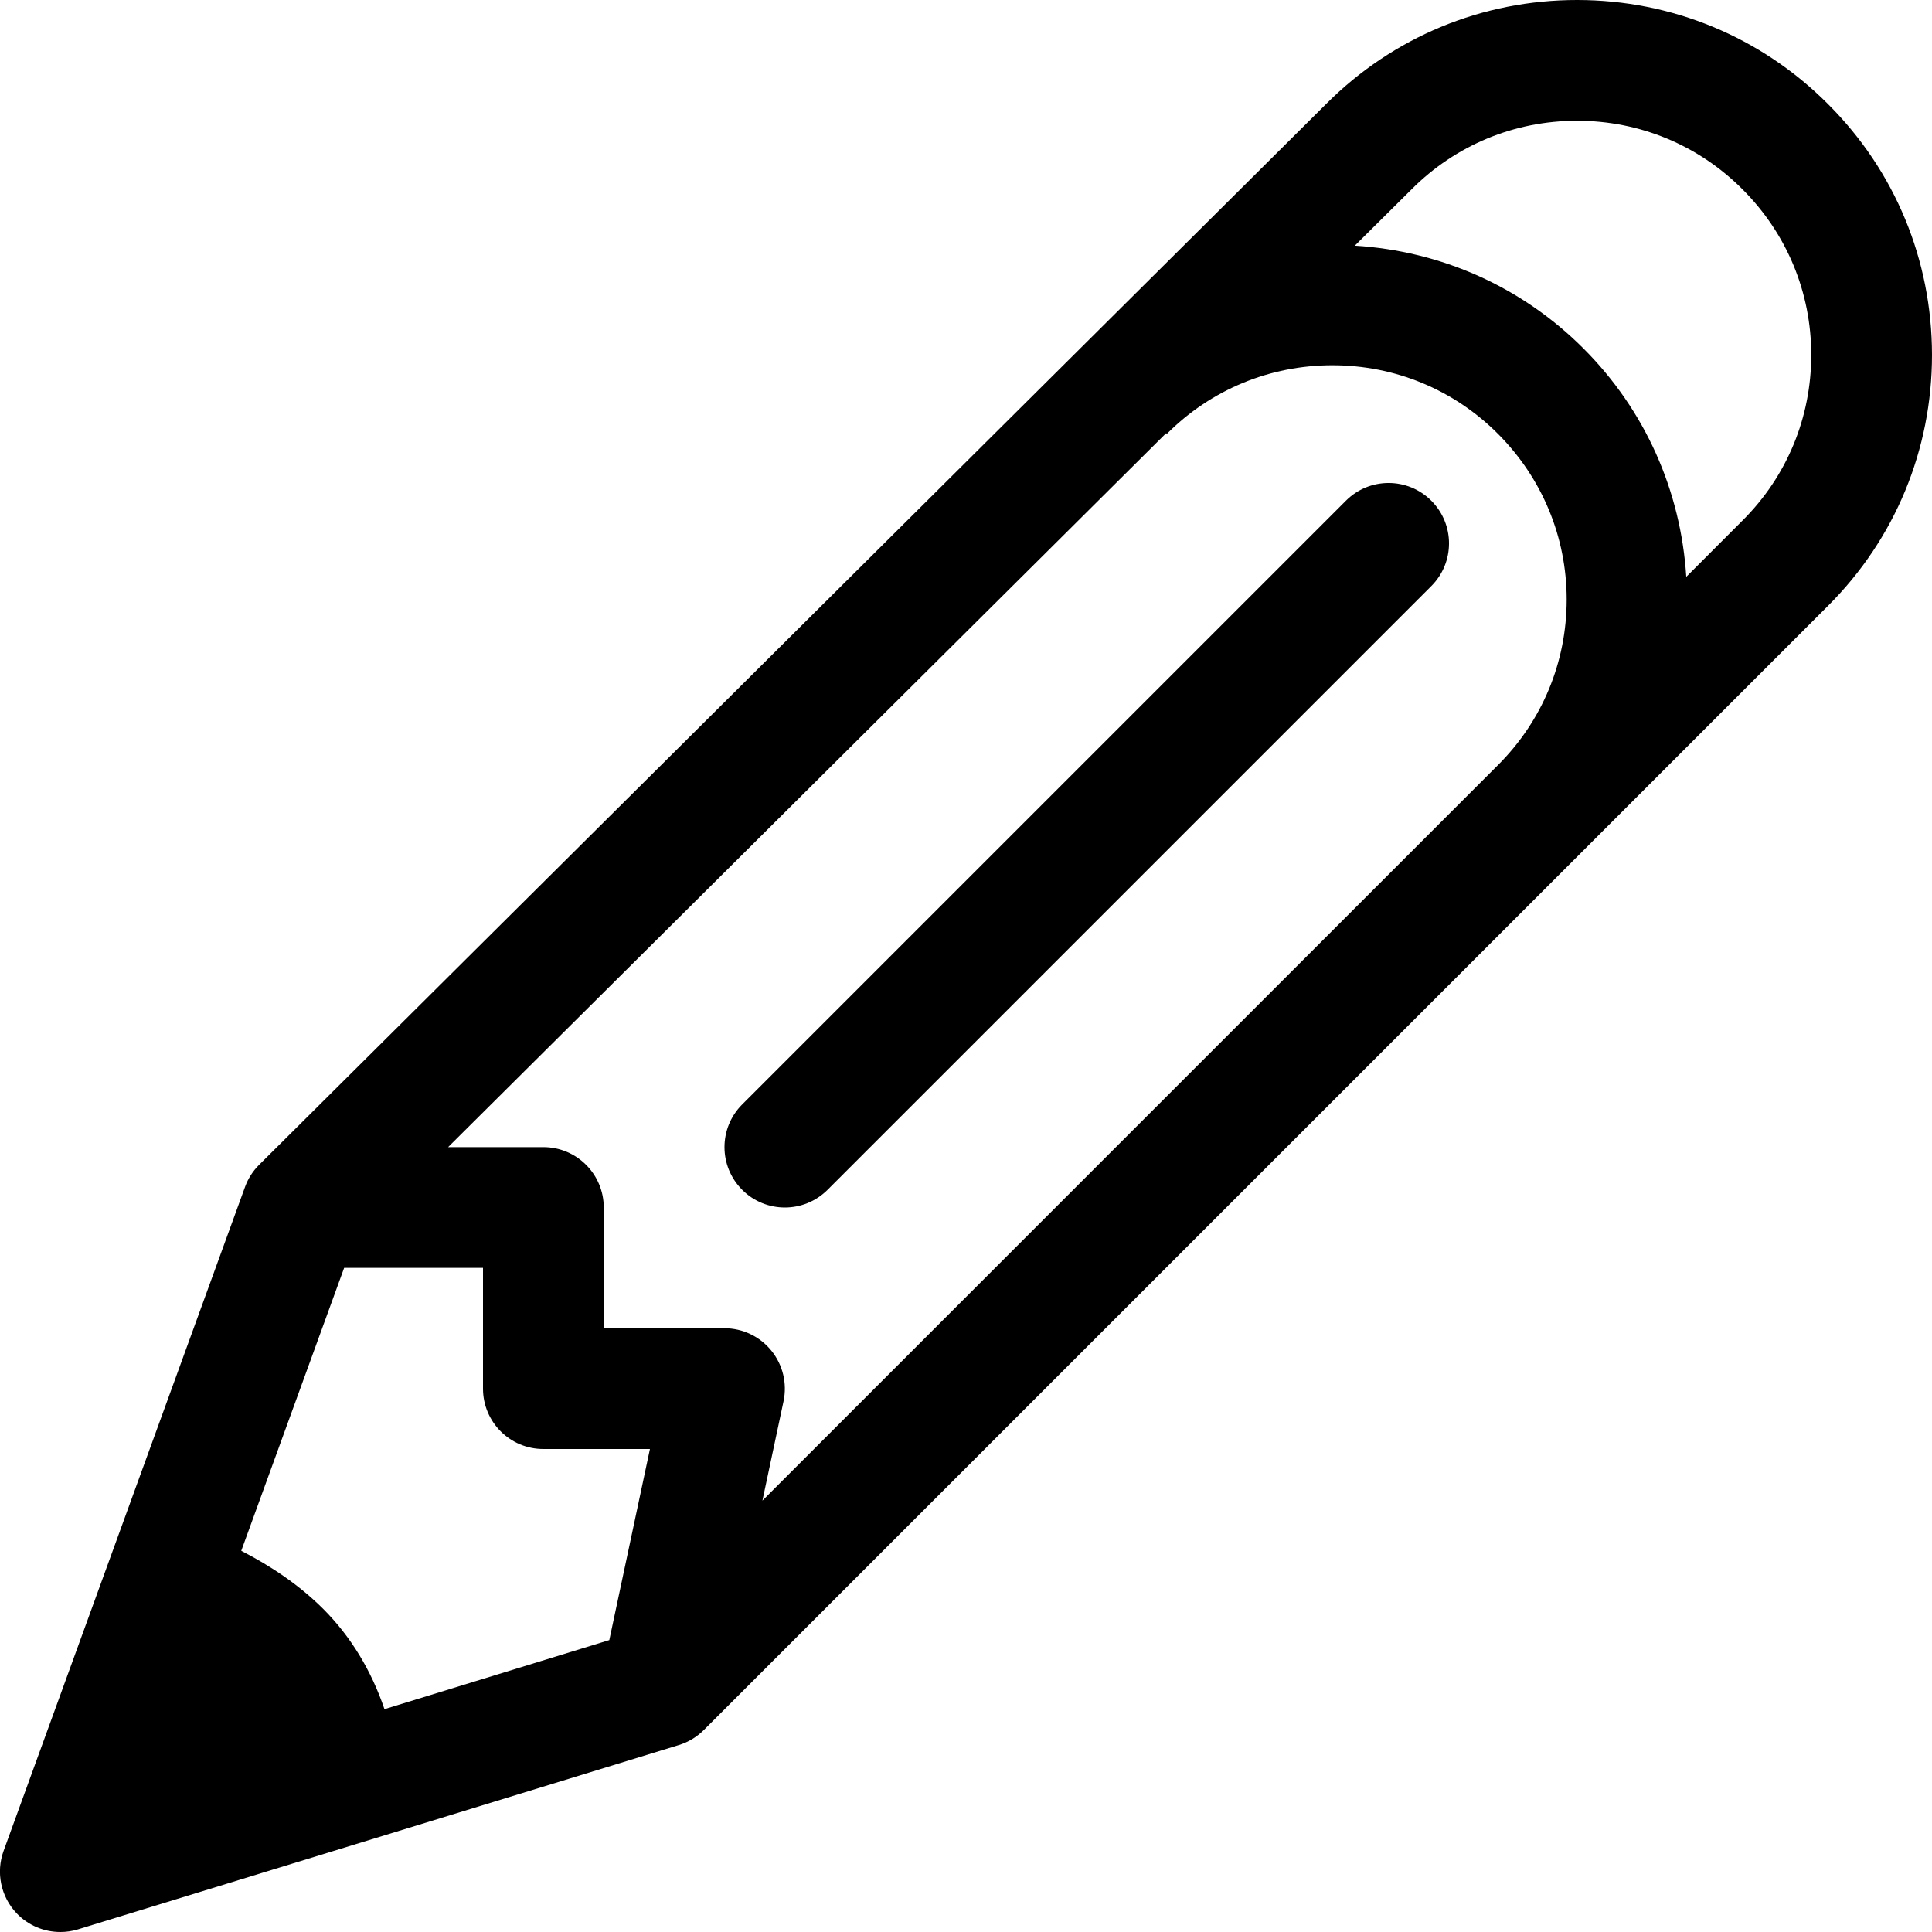
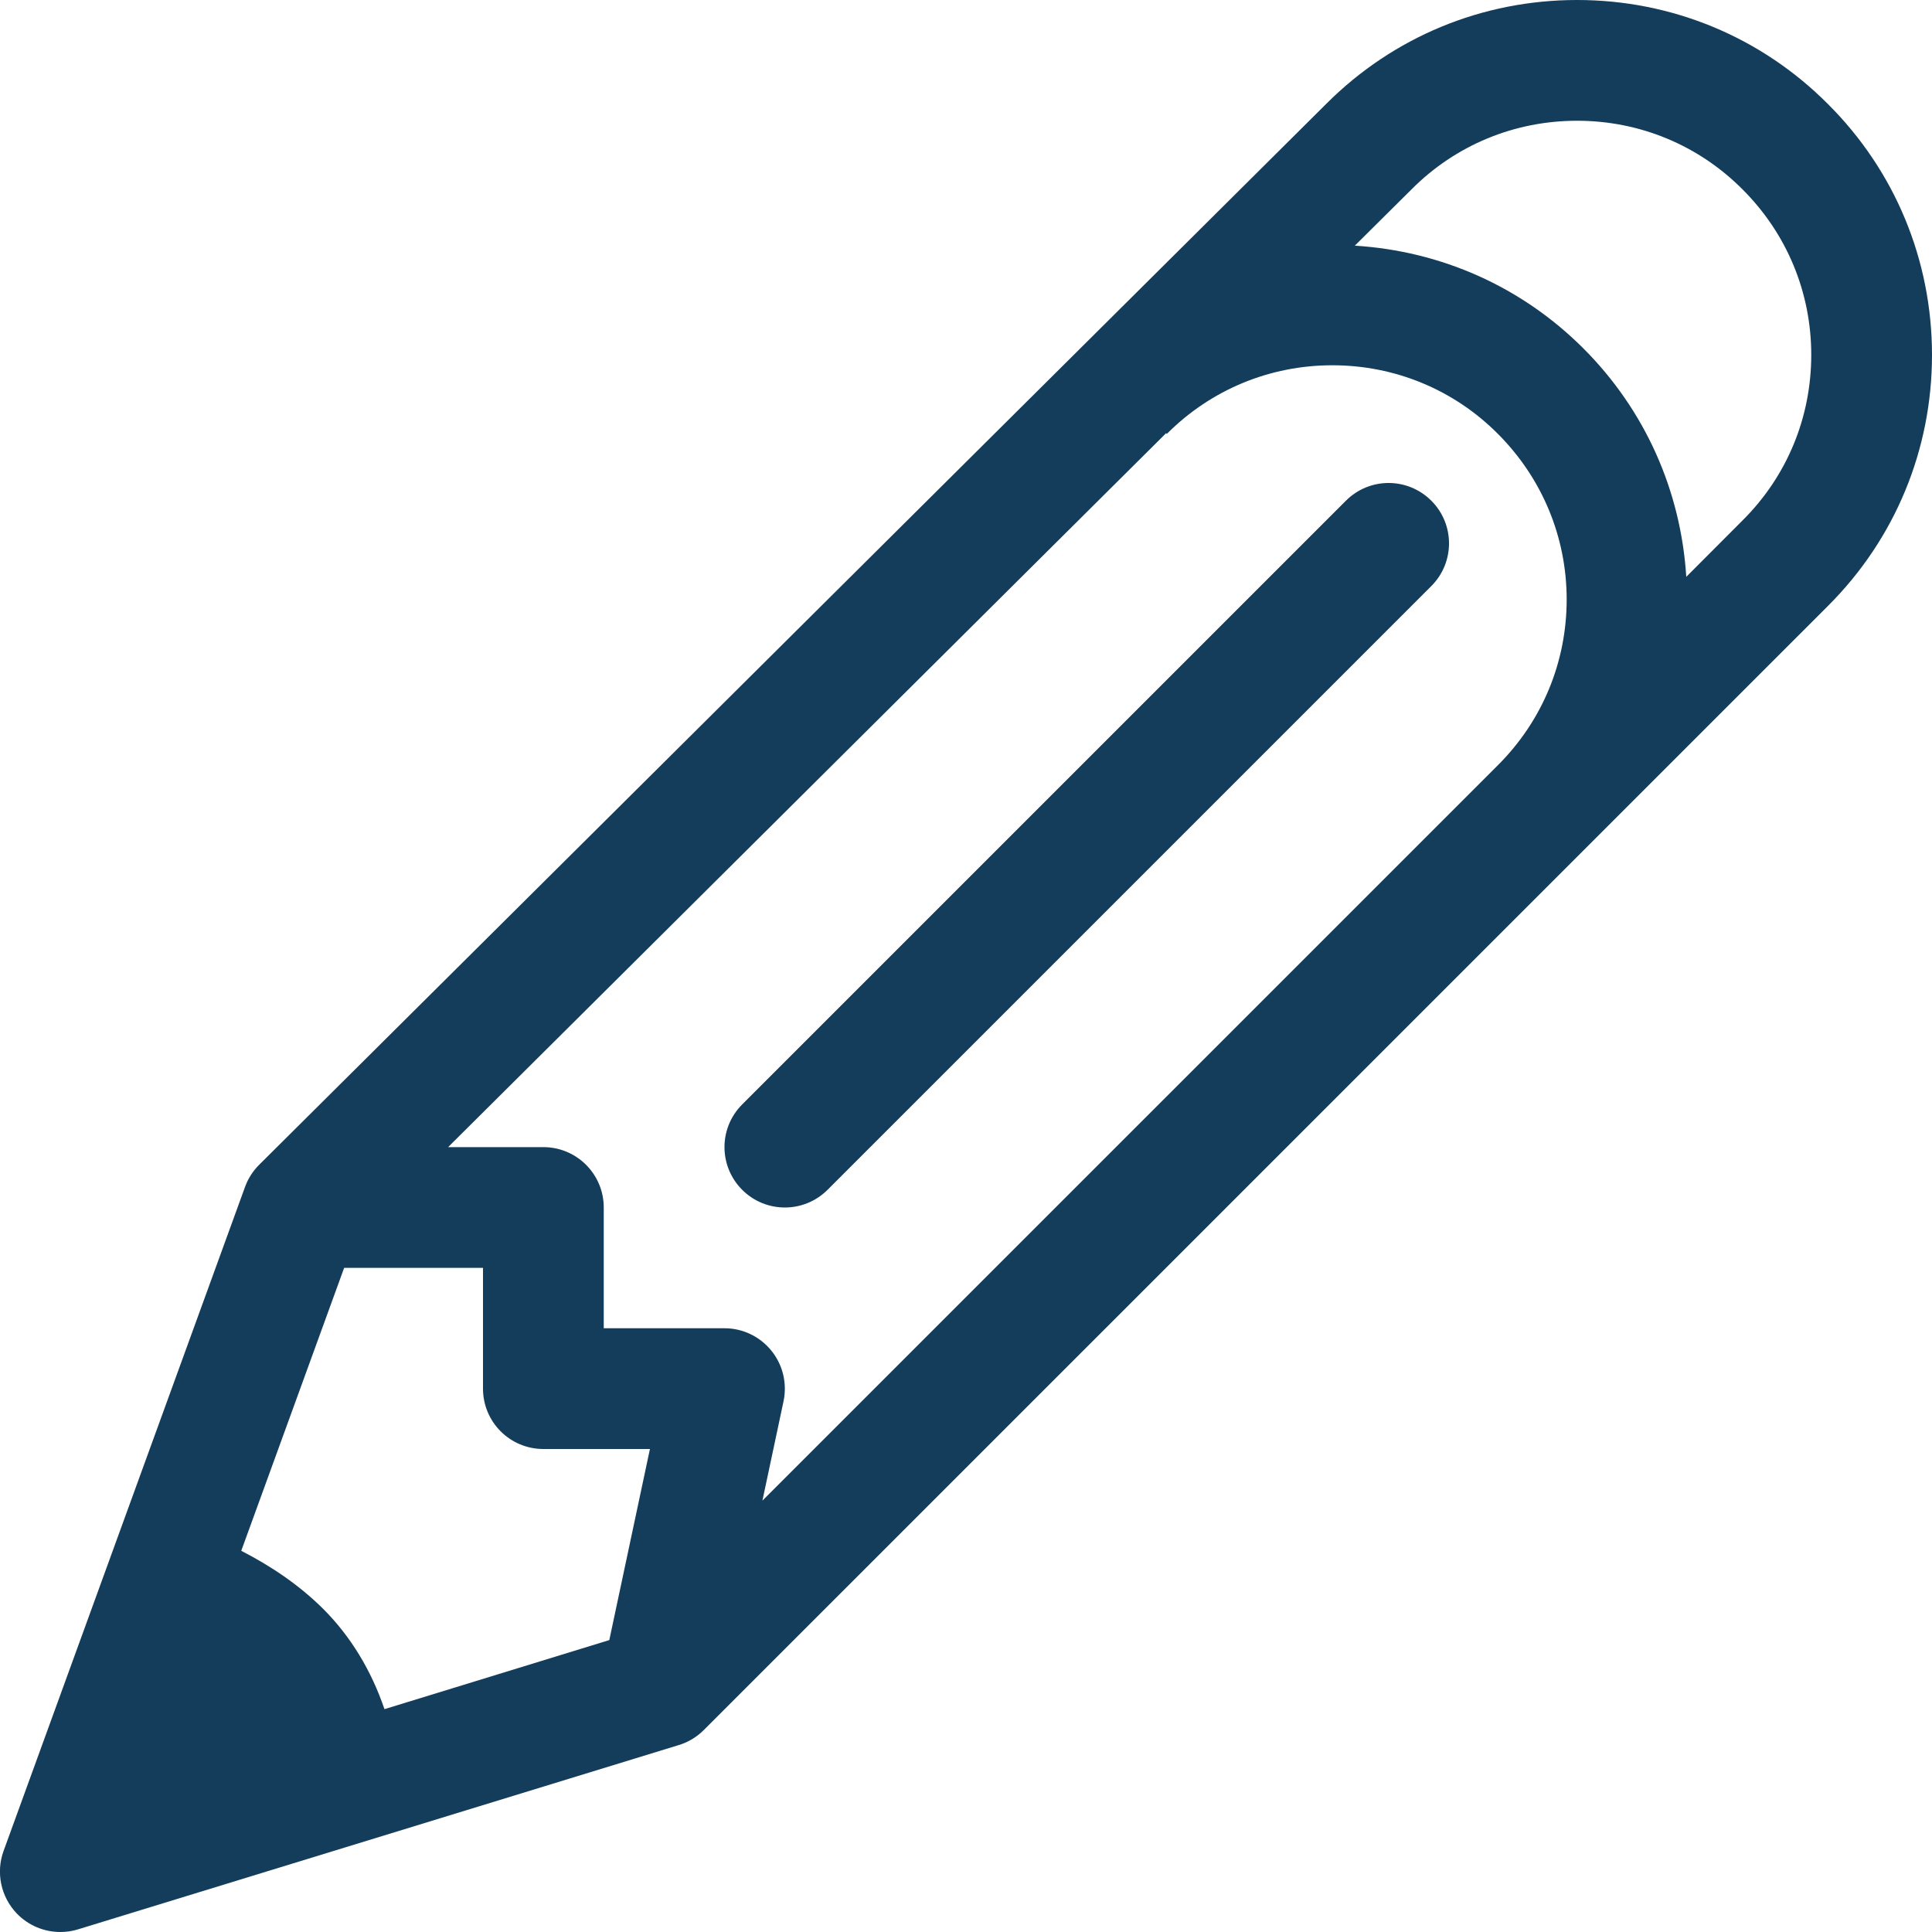
- <svg xmlns="http://www.w3.org/2000/svg" version="1.1" id="Capa_1" x="0px" y="0px" width="32px" height="32px" viewBox="0 0 32 32" style="enable-background:new 0 0 32 32;" xml:space="preserve">
+ <svg xmlns="http://www.w3.org/2000/svg" version="1.1" id="Capa_1" x="0px" y="0px" width="32px" height="32px" viewBox="0 0 32 32" enable-background="new 0 0 32 32" xml:space="preserve">
  <g>
    <g id="Pencil">
      <g>
-         <path d="M30.276,1.722C29.168,0.611,27.69,0,26.121,0s-3.045,0.61-4.154,1.72L4.294,19.291c-0.105,0.104-0.185,0.229-0.235,0.367     l-4,11c-0.129,0.355-0.046,0.756,0.215,1.031C0.466,31.891,0.729,32,1,32c0.098,0,0.196-0.014,0.293-0.044l9.949-3.052     c0.156-0.047,0.298-0.133,0.414-0.248l18.621-18.621C31.389,8.926,32,7.448,32,5.878C31.999,4.309,31.389,2.832,30.276,1.722z      M10.092,27.165l-3.724,1.144c-0.217-0.637-0.555-1.201-1.016-1.662c-0.401-0.399-0.866-0.709-1.356-0.961L5.7,21H8v2     c0,0.553,0.447,1,1,1h1.765L10.092,27.165z M24.812,12.671L12.628,24.855l0.35-1.647c0.062-0.296-0.012-0.603-0.202-0.837     C12.586,22.136,12.301,22,12,22h-2v-2c0-0.552-0.448-1-1-1H7.422L19.315,7.175l0.012,0.011c0.732-0.733,1.707-1.136,2.742-1.136     s2.011,0.403,2.742,1.136s1.138,1.707,1.138,2.743C25.949,10.965,25.546,11.938,24.812,12.671z M28.862,8.621L27.93,9.554     c-0.09-1.429-0.683-2.761-1.703-3.782c-1.021-1.022-2.354-1.614-3.787-1.703l0.938-0.931l0.002-0.002     C24.11,2.403,25.085,2,26.121,2s2.01,0.403,2.741,1.136C29.596,3.869,30,4.843,30,5.878C30,6.915,29.598,7.889,28.862,8.621z      M22.293,8.293l-10,10c-0.391,0.391-0.391,1.023,0,1.414C12.487,19.902,12.744,20,13,20s0.511-0.098,0.707-0.293l10-10     c0.391-0.391,0.391-1.023,0-1.414C23.315,7.902,22.684,7.902,22.293,8.293z" />
+         <path fill="#133D5B" d="M30.275,1.722C29.168,0.611,27.689,0,26.121,0c-1.569,0-3.045,0.61-4.154,1.72L4.294,19.291     c-0.105,0.104-0.185,0.229-0.235,0.367l-4,11c-0.129,0.355-0.046,0.756,0.215,1.031C0.466,31.891,0.729,32,1,32     c0.098,0,0.196-0.014,0.293-0.044l9.949-3.052c0.156-0.047,0.298-0.133,0.414-0.248l18.622-18.621     C31.389,8.926,32,7.448,32,5.878C31.999,4.309,31.389,2.832,30.275,1.722z M10.092,27.165l-3.724,1.144     c-0.217-0.637-0.555-1.201-1.016-1.662c-0.401-0.398-0.866-0.709-1.356-0.961L5.7,21H8v2c0,0.553,0.447,1,1,1h1.765     L10.092,27.165z M24.813,12.671L12.628,24.855l0.35-1.647c0.062-0.296-0.012-0.603-0.202-0.837C12.586,22.136,12.301,22,12,22h-2     v-2c0-0.552-0.448-1-1-1H7.422L19.314,7.175l0.013,0.011c0.731-0.733,1.707-1.136,2.741-1.136c1.035,0,2.012,0.403,2.742,1.136     c0.731,0.733,1.139,1.707,1.139,2.743C25.949,10.965,25.546,11.938,24.813,12.671z M28.861,8.621L27.93,9.554     c-0.09-1.429-0.683-2.761-1.703-3.782c-1.021-1.022-2.354-1.614-3.787-1.703l0.938-0.931l0.002-0.002     C24.109,2.403,25.085,2,26.121,2s2.01,0.403,2.74,1.136C29.596,3.869,30,4.843,30,5.878C30,6.915,29.598,7.889,28.861,8.621z      M22.293,8.293l-10,10c-0.391,0.391-0.391,1.023,0,1.414C12.487,19.902,12.744,20,13,20s0.511-0.098,0.707-0.293l10-10     c0.391-0.391,0.391-1.023,0-1.414C23.314,7.902,22.684,7.902,22.293,8.293z" />
      </g>
    </g>
  </g>
-   <g>
- </g>
-   <g>
- </g>
-   <g>
- </g>
-   <g>
- </g>
-   <g>
- </g>
-   <g>
- </g>
-   <g>
- </g>
-   <g>
- </g>
-   <g>
- </g>
-   <g>
- </g>
-   <g>
- </g>
-   <g>
- </g>
-   <g>
- </g>
-   <g>
- </g>
-   <g>
- </g>
</svg>
